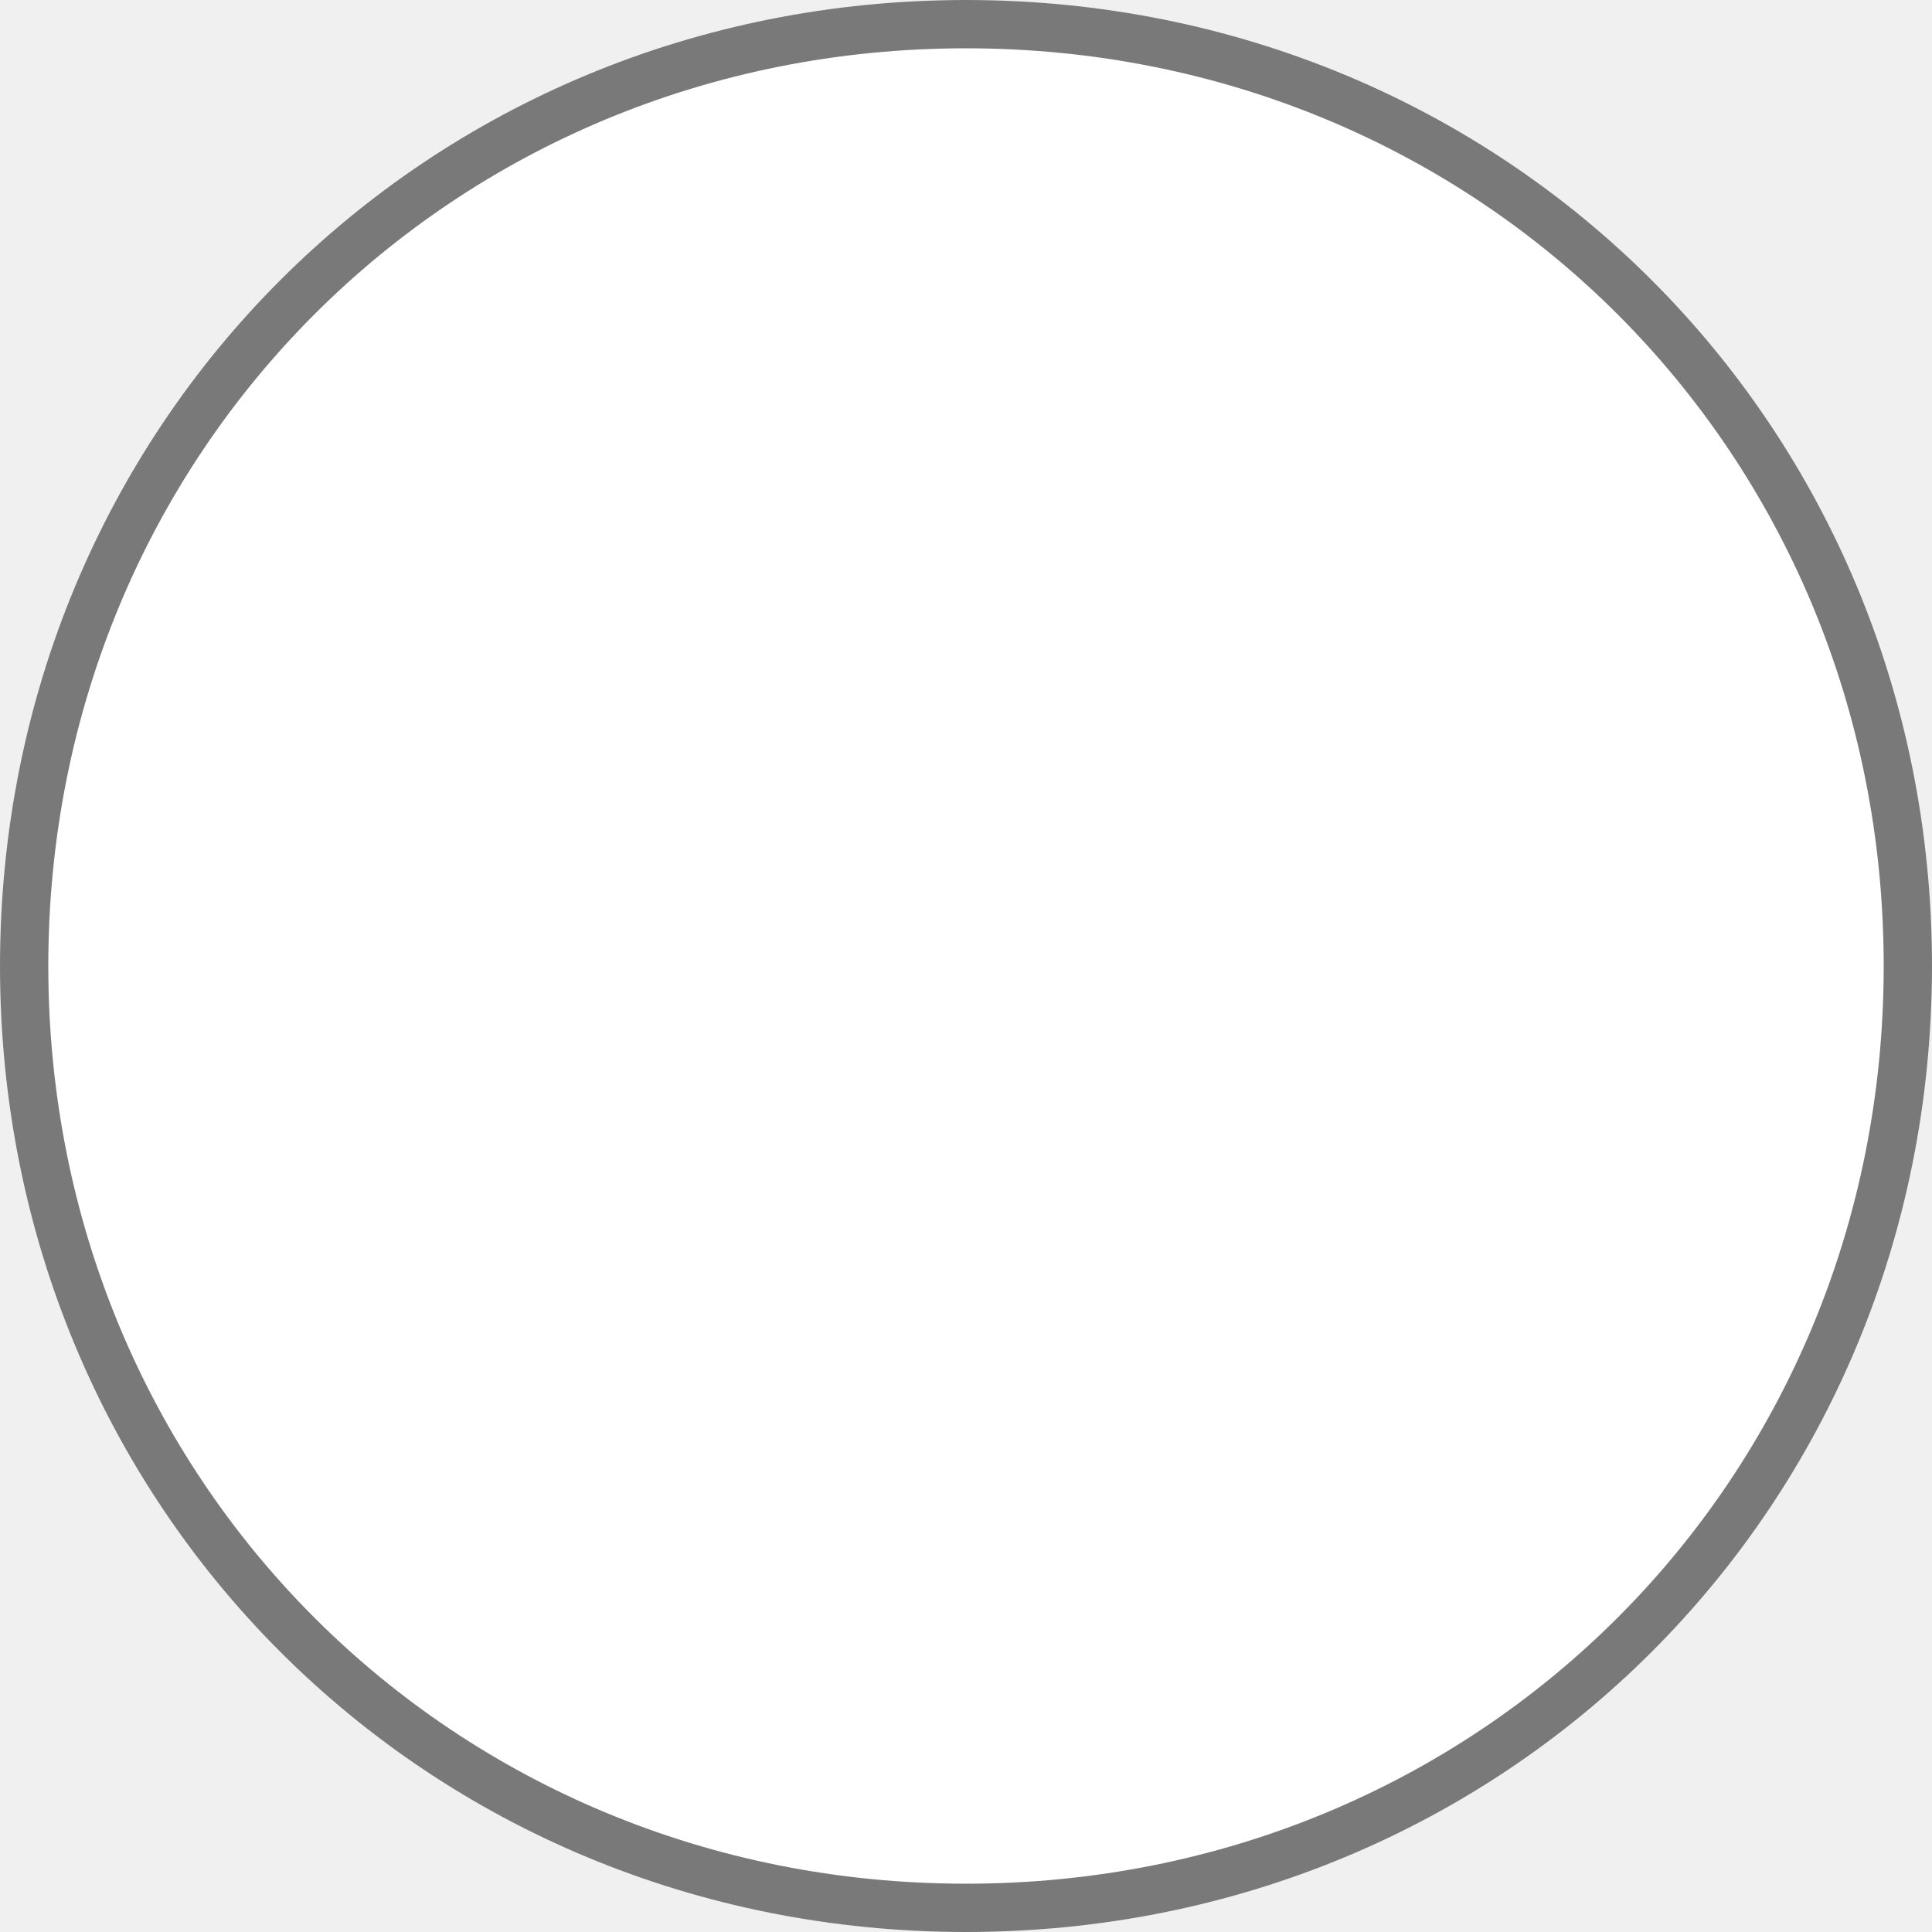
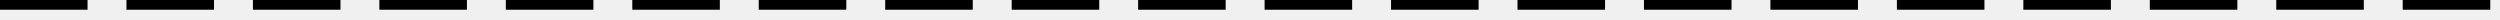
- <svg xmlns="http://www.w3.org/2000/svg" version="1.1" width="40px" height="40px">
-   <g transform="matrix(1 0 0 1 -407 -306 )">
-     <path d="M 427 306  C 438.2 306  447 314.8  447 326  C 447 337.2  438.2 346  427 346  C 415.8 346  407 337.2  407 326  C 407 314.8  415.8 306  427 306  Z " fill-rule="nonzero" fill="#ffffff" stroke="none" />
-     <path d="M 427 306.5  C 437.92 306.5  446.5 315.08  446.5 326  C 446.5 336.92  437.92 345.5  427 345.5  C 416.08 345.5  407.5 336.92  407.5 326  C 407.5 315.08  416.08 306.5  427 306.5  Z " stroke-width="1" stroke="#797979" fill="none" />
+ <svg xmlns="http://www.w3.org/2000/svg" version="1.1" width="257px" height="2px">
+   <g transform="matrix(1 0 0 1 -112 -489 )">
+     <path d="M 112 489.5  L 368 489.5  " stroke-width="1" stroke-dasharray="9,4" stroke="#000000" fill="none" />
  </g>
</svg>
